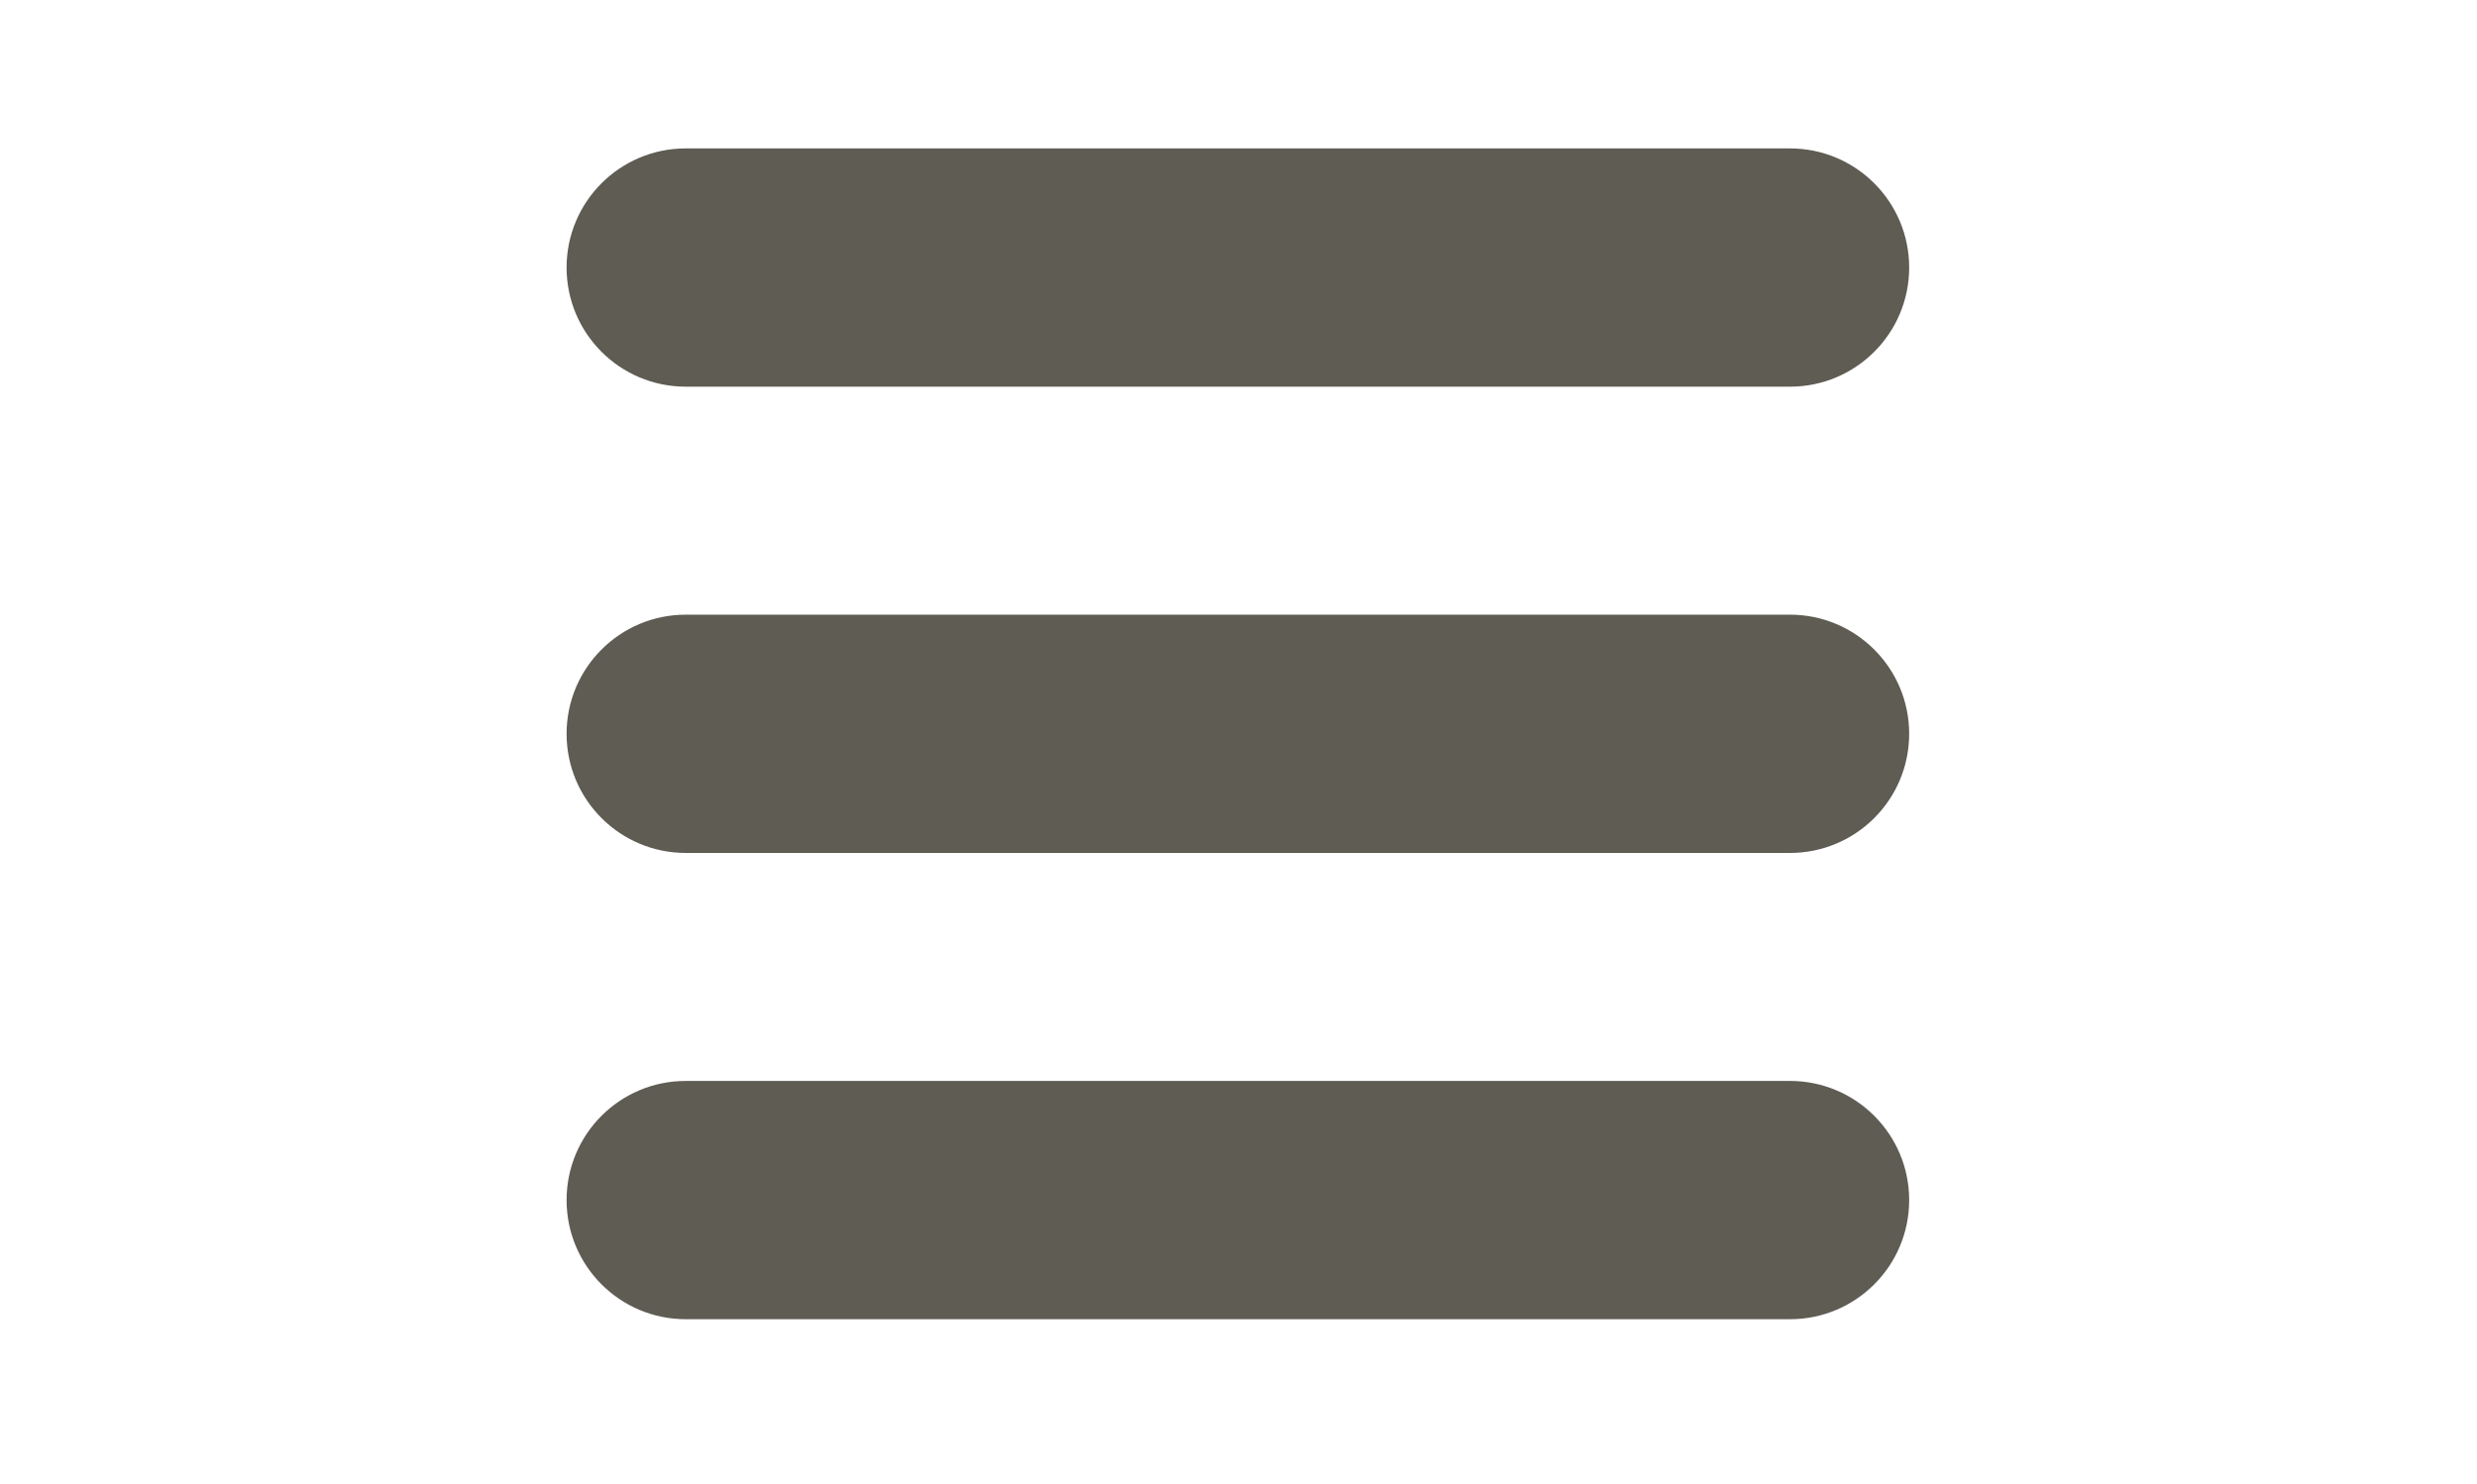
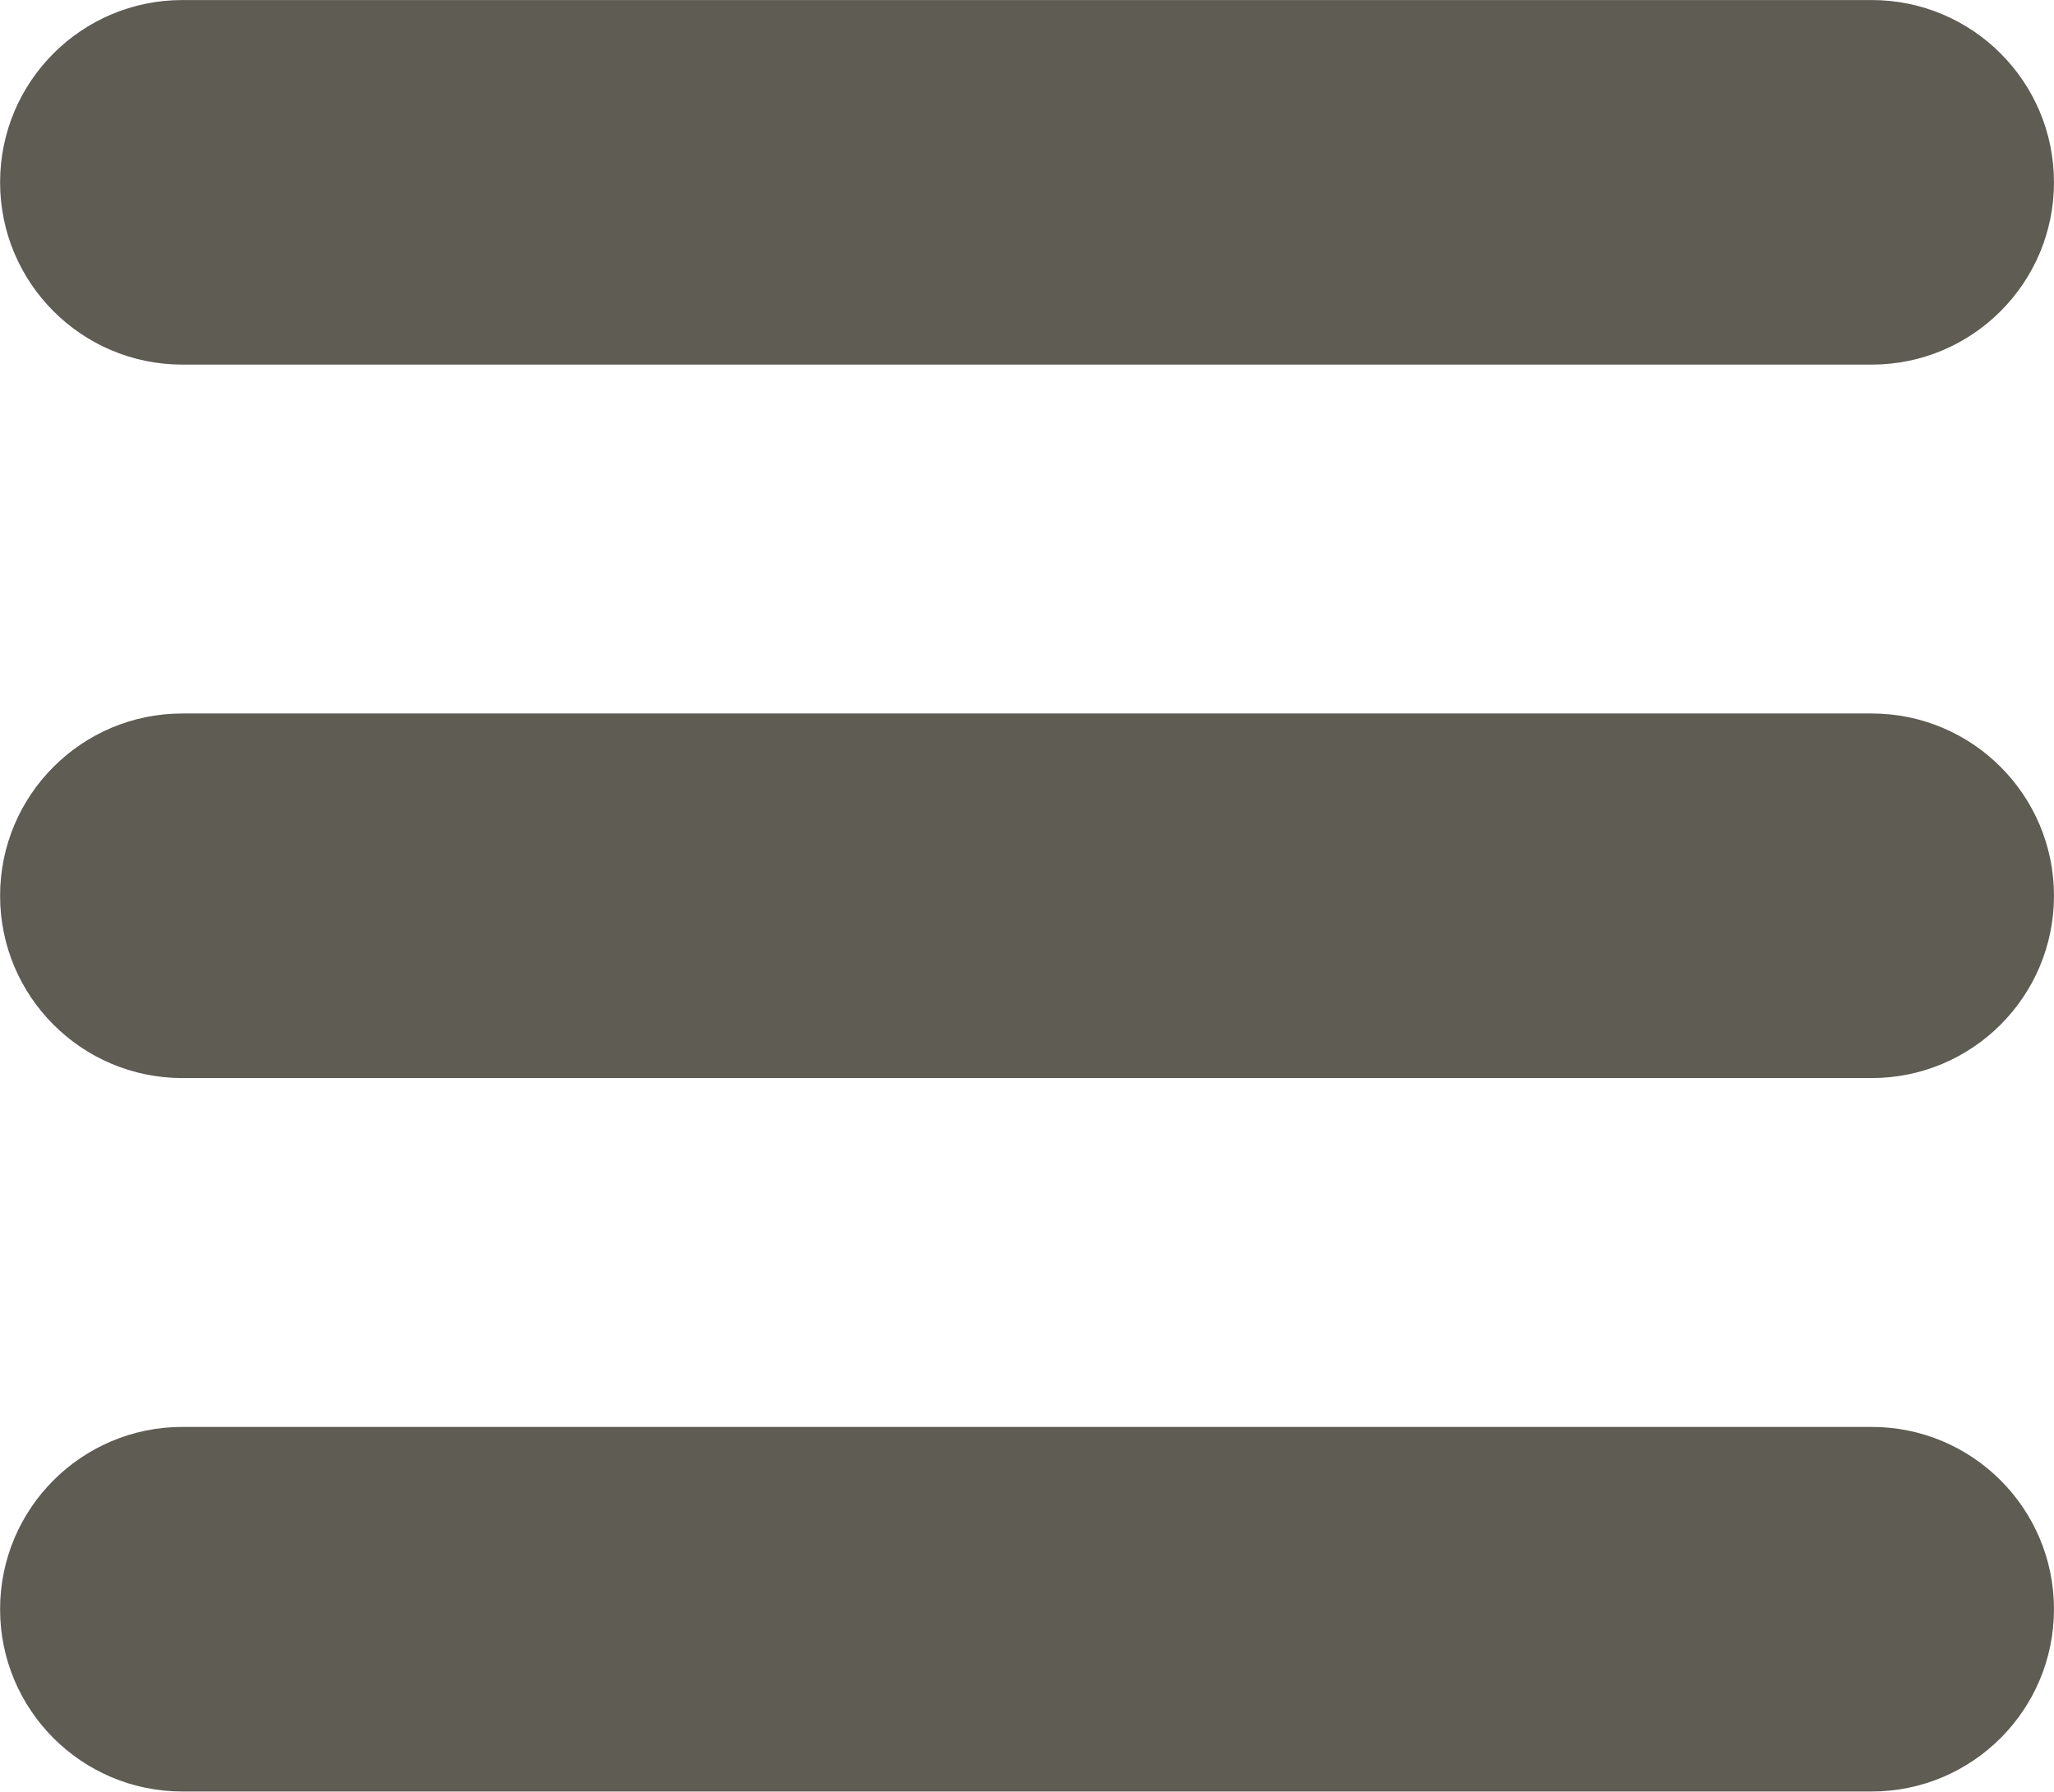
- <svg xmlns="http://www.w3.org/2000/svg" width="1366" zoomAndPan="magnify" viewBox="0 0 1024.5 613.5" height="818" preserveAspectRatio="xMidYMid meet" version="1.0">
+ <svg xmlns="http://www.w3.org/2000/svg" zoomAndPan="magnify" preserveAspectRatio="xMidYMid meet" version="1.0" viewBox="234.32 61.38 555.33 484.35">
  <defs>
    <clipPath id="431e8c8cab">
      <path d="M 234.344 61.301 L 789.645 61.301 L 789.645 160 L 234.344 160 Z M 234.344 61.301 " clip-rule="nonzero" />
    </clipPath>
    <clipPath id="702df7f933">
      <path d="M 234.344 254 L 789.645 254 L 789.645 353 L 234.344 353 Z M 234.344 254 " clip-rule="nonzero" />
    </clipPath>
    <clipPath id="ca84a29876">
      <path d="M 234.344 447 L 789.645 447 L 789.645 546 L 234.344 546 Z M 234.344 447 " clip-rule="nonzero" />
    </clipPath>
  </defs>
  <g clip-path="url(#431e8c8cab)">
    <path fill="#5e5c53" d="M 283.629 159.953 L 740.359 159.953 C 767.578 159.953 789.645 137.887 789.645 110.672 C 789.645 83.457 767.578 61.391 740.359 61.391 L 283.629 61.391 C 256.414 61.391 234.344 83.453 234.344 110.672 C 234.344 137.891 256.41 159.953 283.629 159.953 Z M 283.629 159.953 " fill-opacity="1" fill-rule="nonzero" />
  </g>
  <g clip-path="url(#702df7f933)">
    <path fill="#5e5c53" d="M 740.359 254.27 L 283.629 254.27 C 256.414 254.27 234.344 276.332 234.344 303.551 C 234.344 330.773 256.41 352.836 283.629 352.836 L 740.359 352.836 C 767.578 352.836 789.645 330.77 789.645 303.551 C 789.645 276.336 767.578 254.27 740.359 254.27 Z M 740.359 254.27 " fill-opacity="1" fill-rule="nonzero" />
  </g>
  <g clip-path="url(#ca84a29876)">
    <path fill="#5e5c53" d="M 740.359 447.148 L 283.629 447.148 C 256.414 447.148 234.344 469.211 234.344 496.434 C 234.344 523.652 256.41 545.715 283.629 545.715 L 740.359 545.715 C 767.578 545.715 789.645 523.648 789.645 496.434 C 789.645 469.215 767.578 447.148 740.359 447.148 Z M 740.359 447.148 " fill-opacity="1" fill-rule="nonzero" />
  </g>
</svg>
